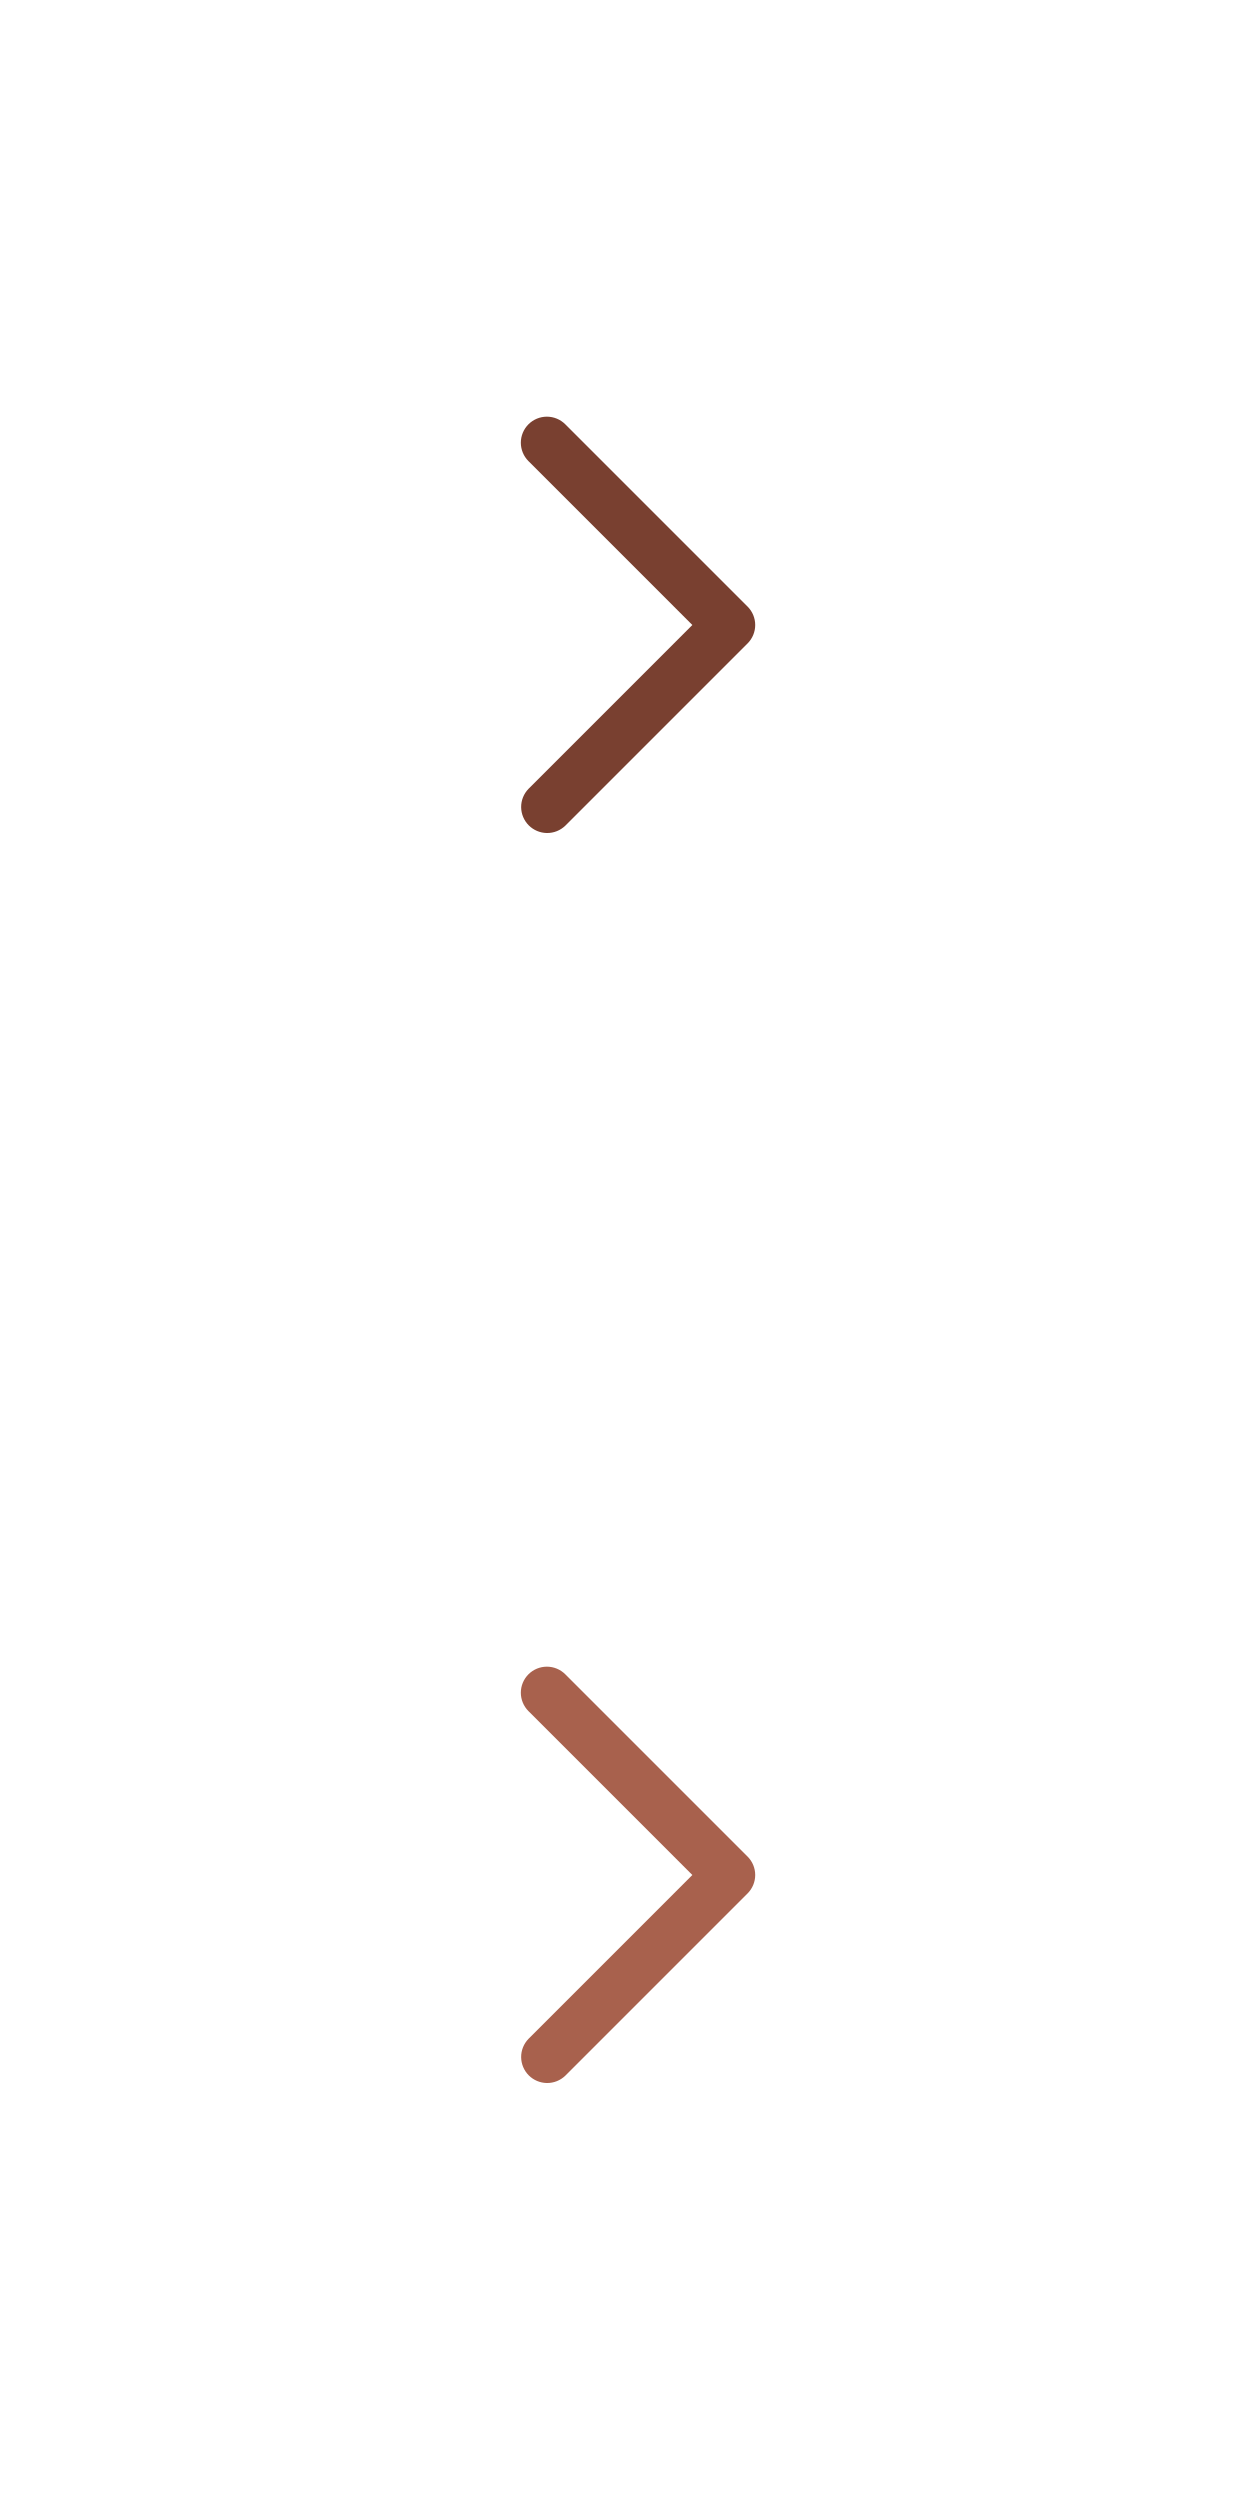
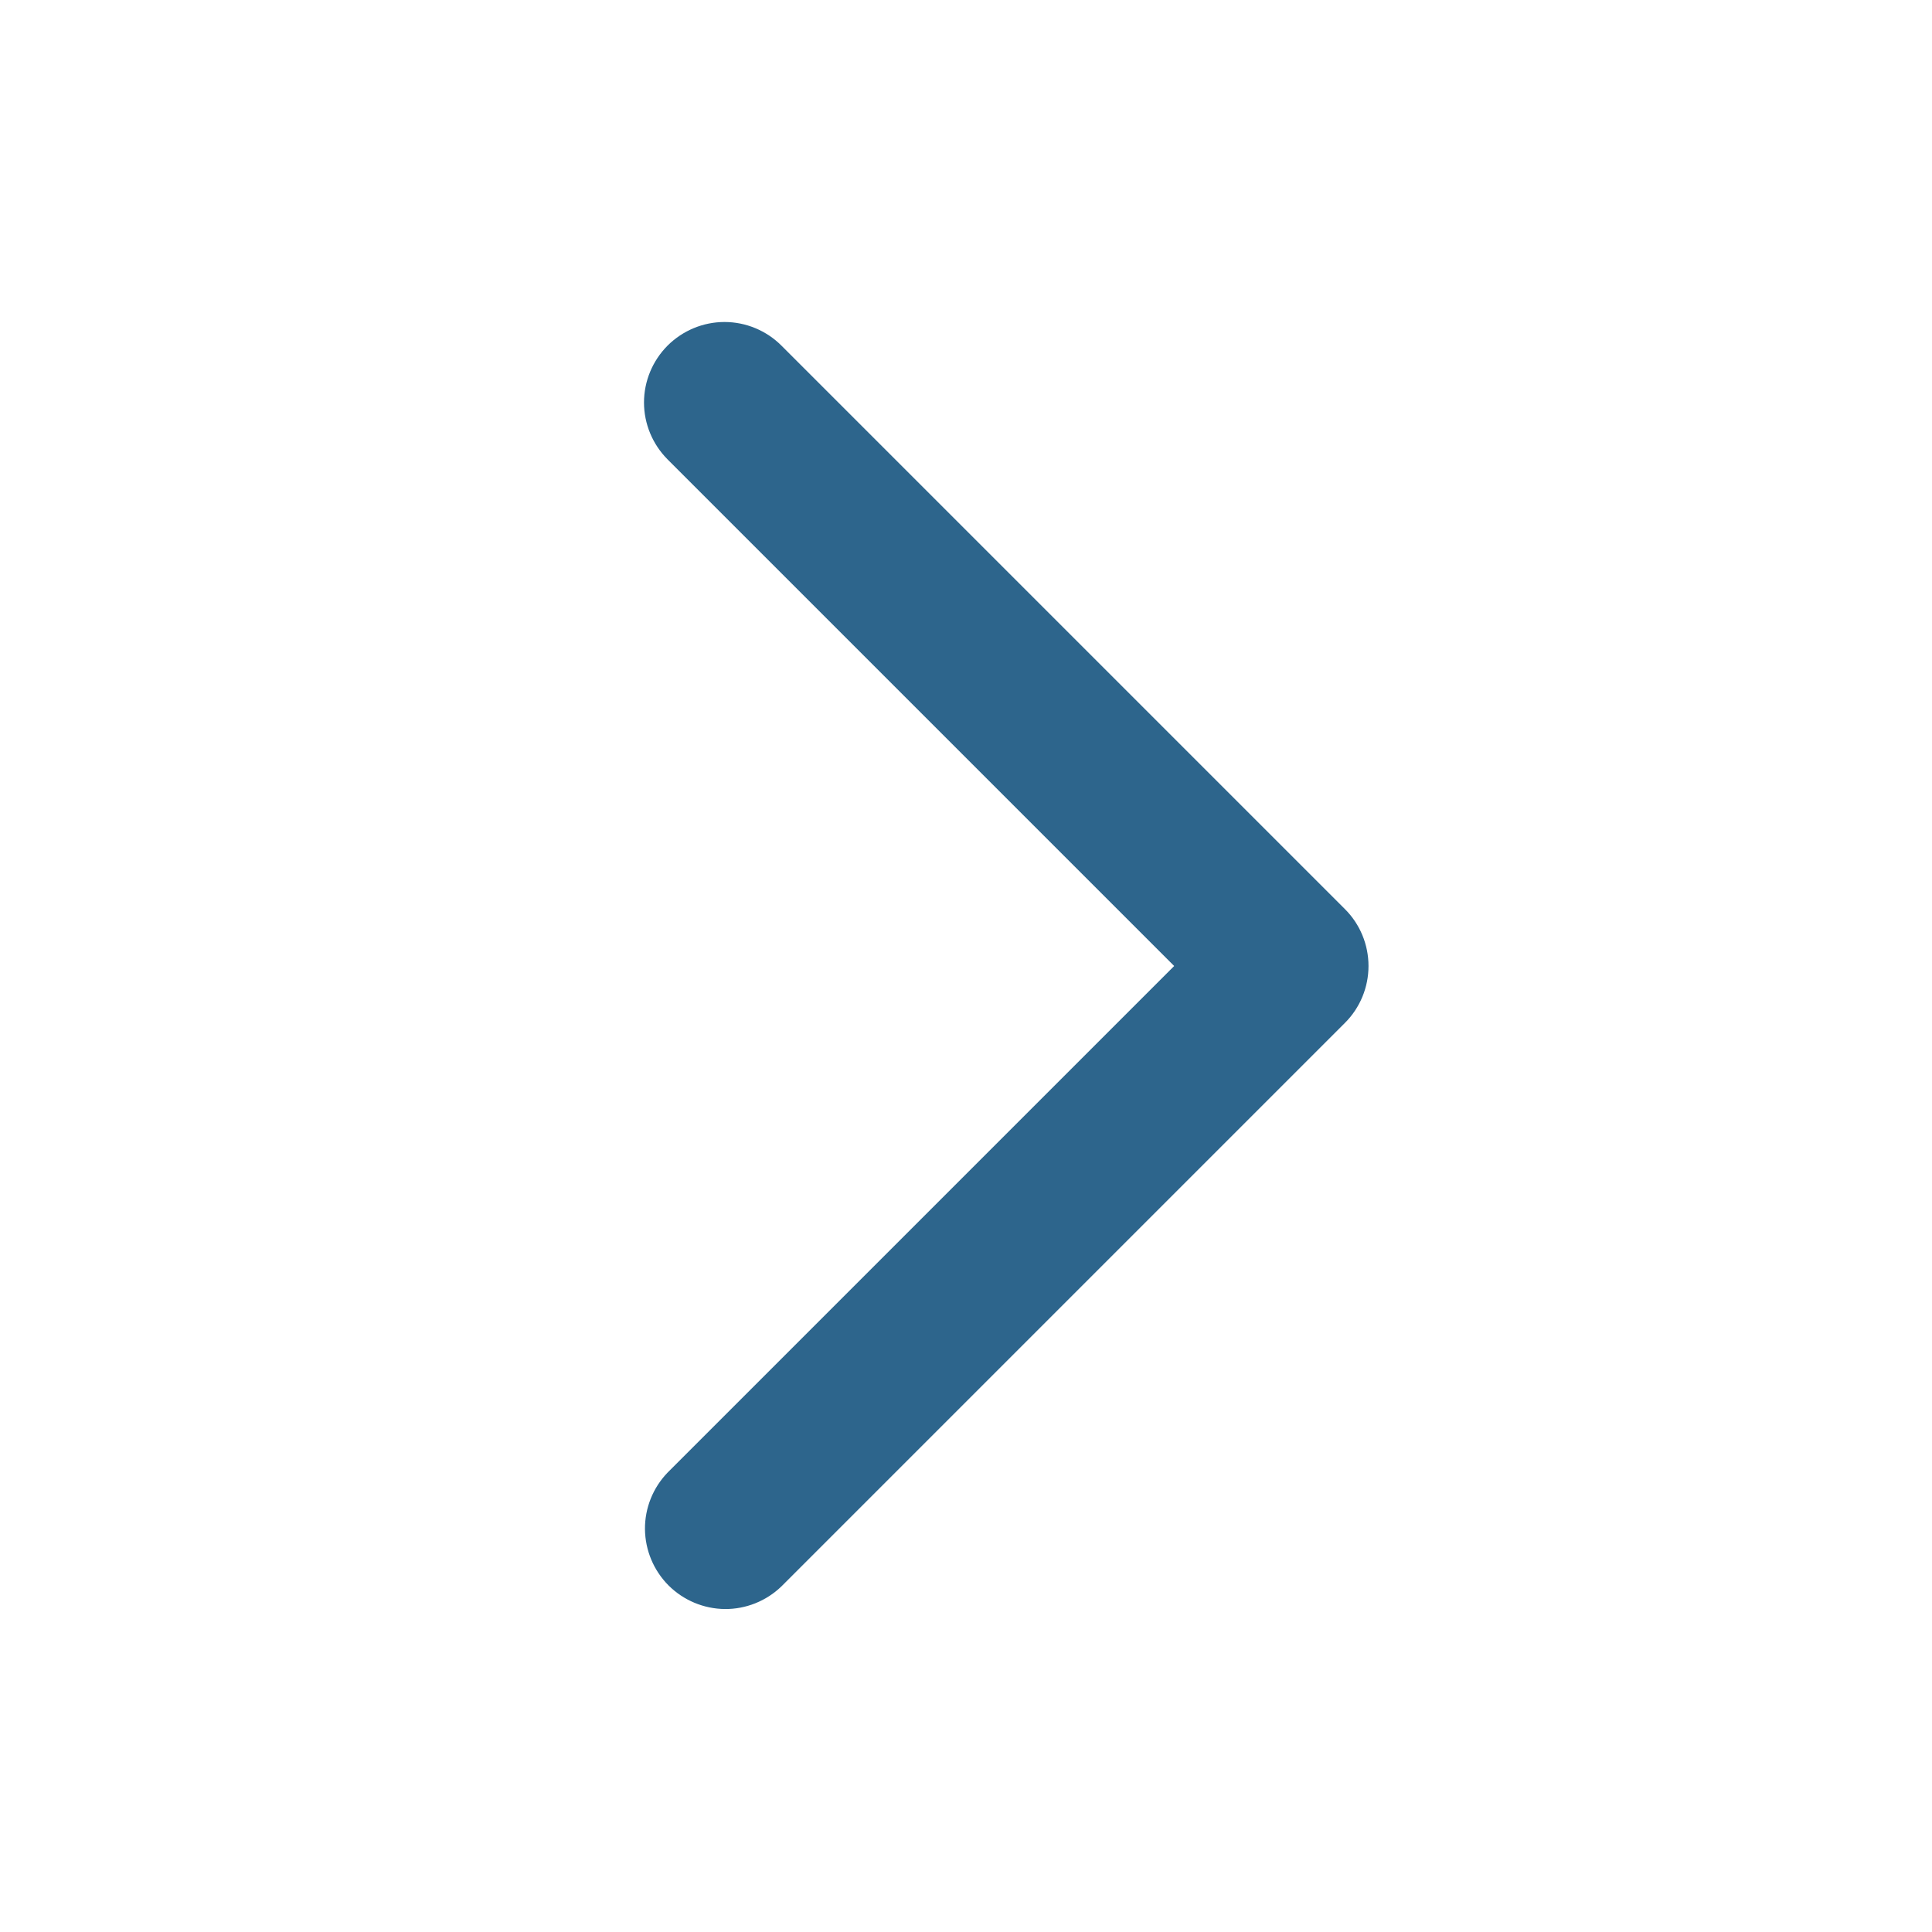
- <svg xmlns="http://www.w3.org/2000/svg" width="48" height="96" viewBox="0 0 48 96" fill="none">
-   <path fill-rule="evenodd" clip-rule="evenodd" d="M20.293 16.293C20.481 16.106 20.735 16 21 16C21.265 16 21.52 16.106 21.707 16.293L28.707 23.293C28.895 23.481 29 23.735 29 24C29 24.265 28.895 24.52 28.707 24.707L21.707 31.707C21.518 31.889 21.266 31.99 21.004 31.988C20.741 31.985 20.491 31.88 20.305 31.695C20.12 31.509 20.015 31.259 20.012 30.996C20.01 30.734 20.111 30.482 20.293 30.293L26.586 24L20.293 17.707C20.106 17.52 20 17.265 20 17C20 16.735 20.106 16.481 20.293 16.293V16.293Z" fill="#794030" />
-   <path fill-rule="evenodd" clip-rule="evenodd" d="M20.293 64.293C20.481 64.106 20.735 64 21 64C21.265 64 21.52 64.106 21.707 64.293L28.707 71.293C28.895 71.481 29 71.735 29 72C29 72.265 28.895 72.519 28.707 72.707L21.707 79.707C21.518 79.889 21.266 79.99 21.004 79.988C20.741 79.985 20.491 79.88 20.305 79.695C20.12 79.509 20.015 79.259 20.012 78.996C20.01 78.734 20.111 78.482 20.293 78.293L26.586 72L20.293 65.707C20.106 65.519 20 65.265 20 65C20 64.735 20.106 64.481 20.293 64.293V64.293Z" fill="#A8614D" />
+ <svg xmlns="http://www.w3.org/2000/svg" width="24" height="24" viewBox="0 0 24 24" fill="none">
+   <path fill-rule="evenodd" clip-rule="evenodd" d="M8.293 4.293C8.481 4.106 8.735 4 9 4C9.265 4 9.52 4.106 9.707 4.293L16.707 11.293C16.895 11.48 17 11.735 17 12C17 12.265 16.895 12.52 16.707 12.707L9.707 19.707C9.518 19.889 9.266 19.99 9.004 19.988C8.741 19.985 8.491 19.88 8.305 19.695C8.12 19.509 8.015 19.259 8.012 18.996C8.01 18.734 8.111 18.482 8.293 18.293L14.586 12L8.293 5.707C8.106 5.519 8 5.265 8 5C8 4.735 8.106 4.481 8.293 4.293V4.293Z" fill="#2D658C" />
</svg>
